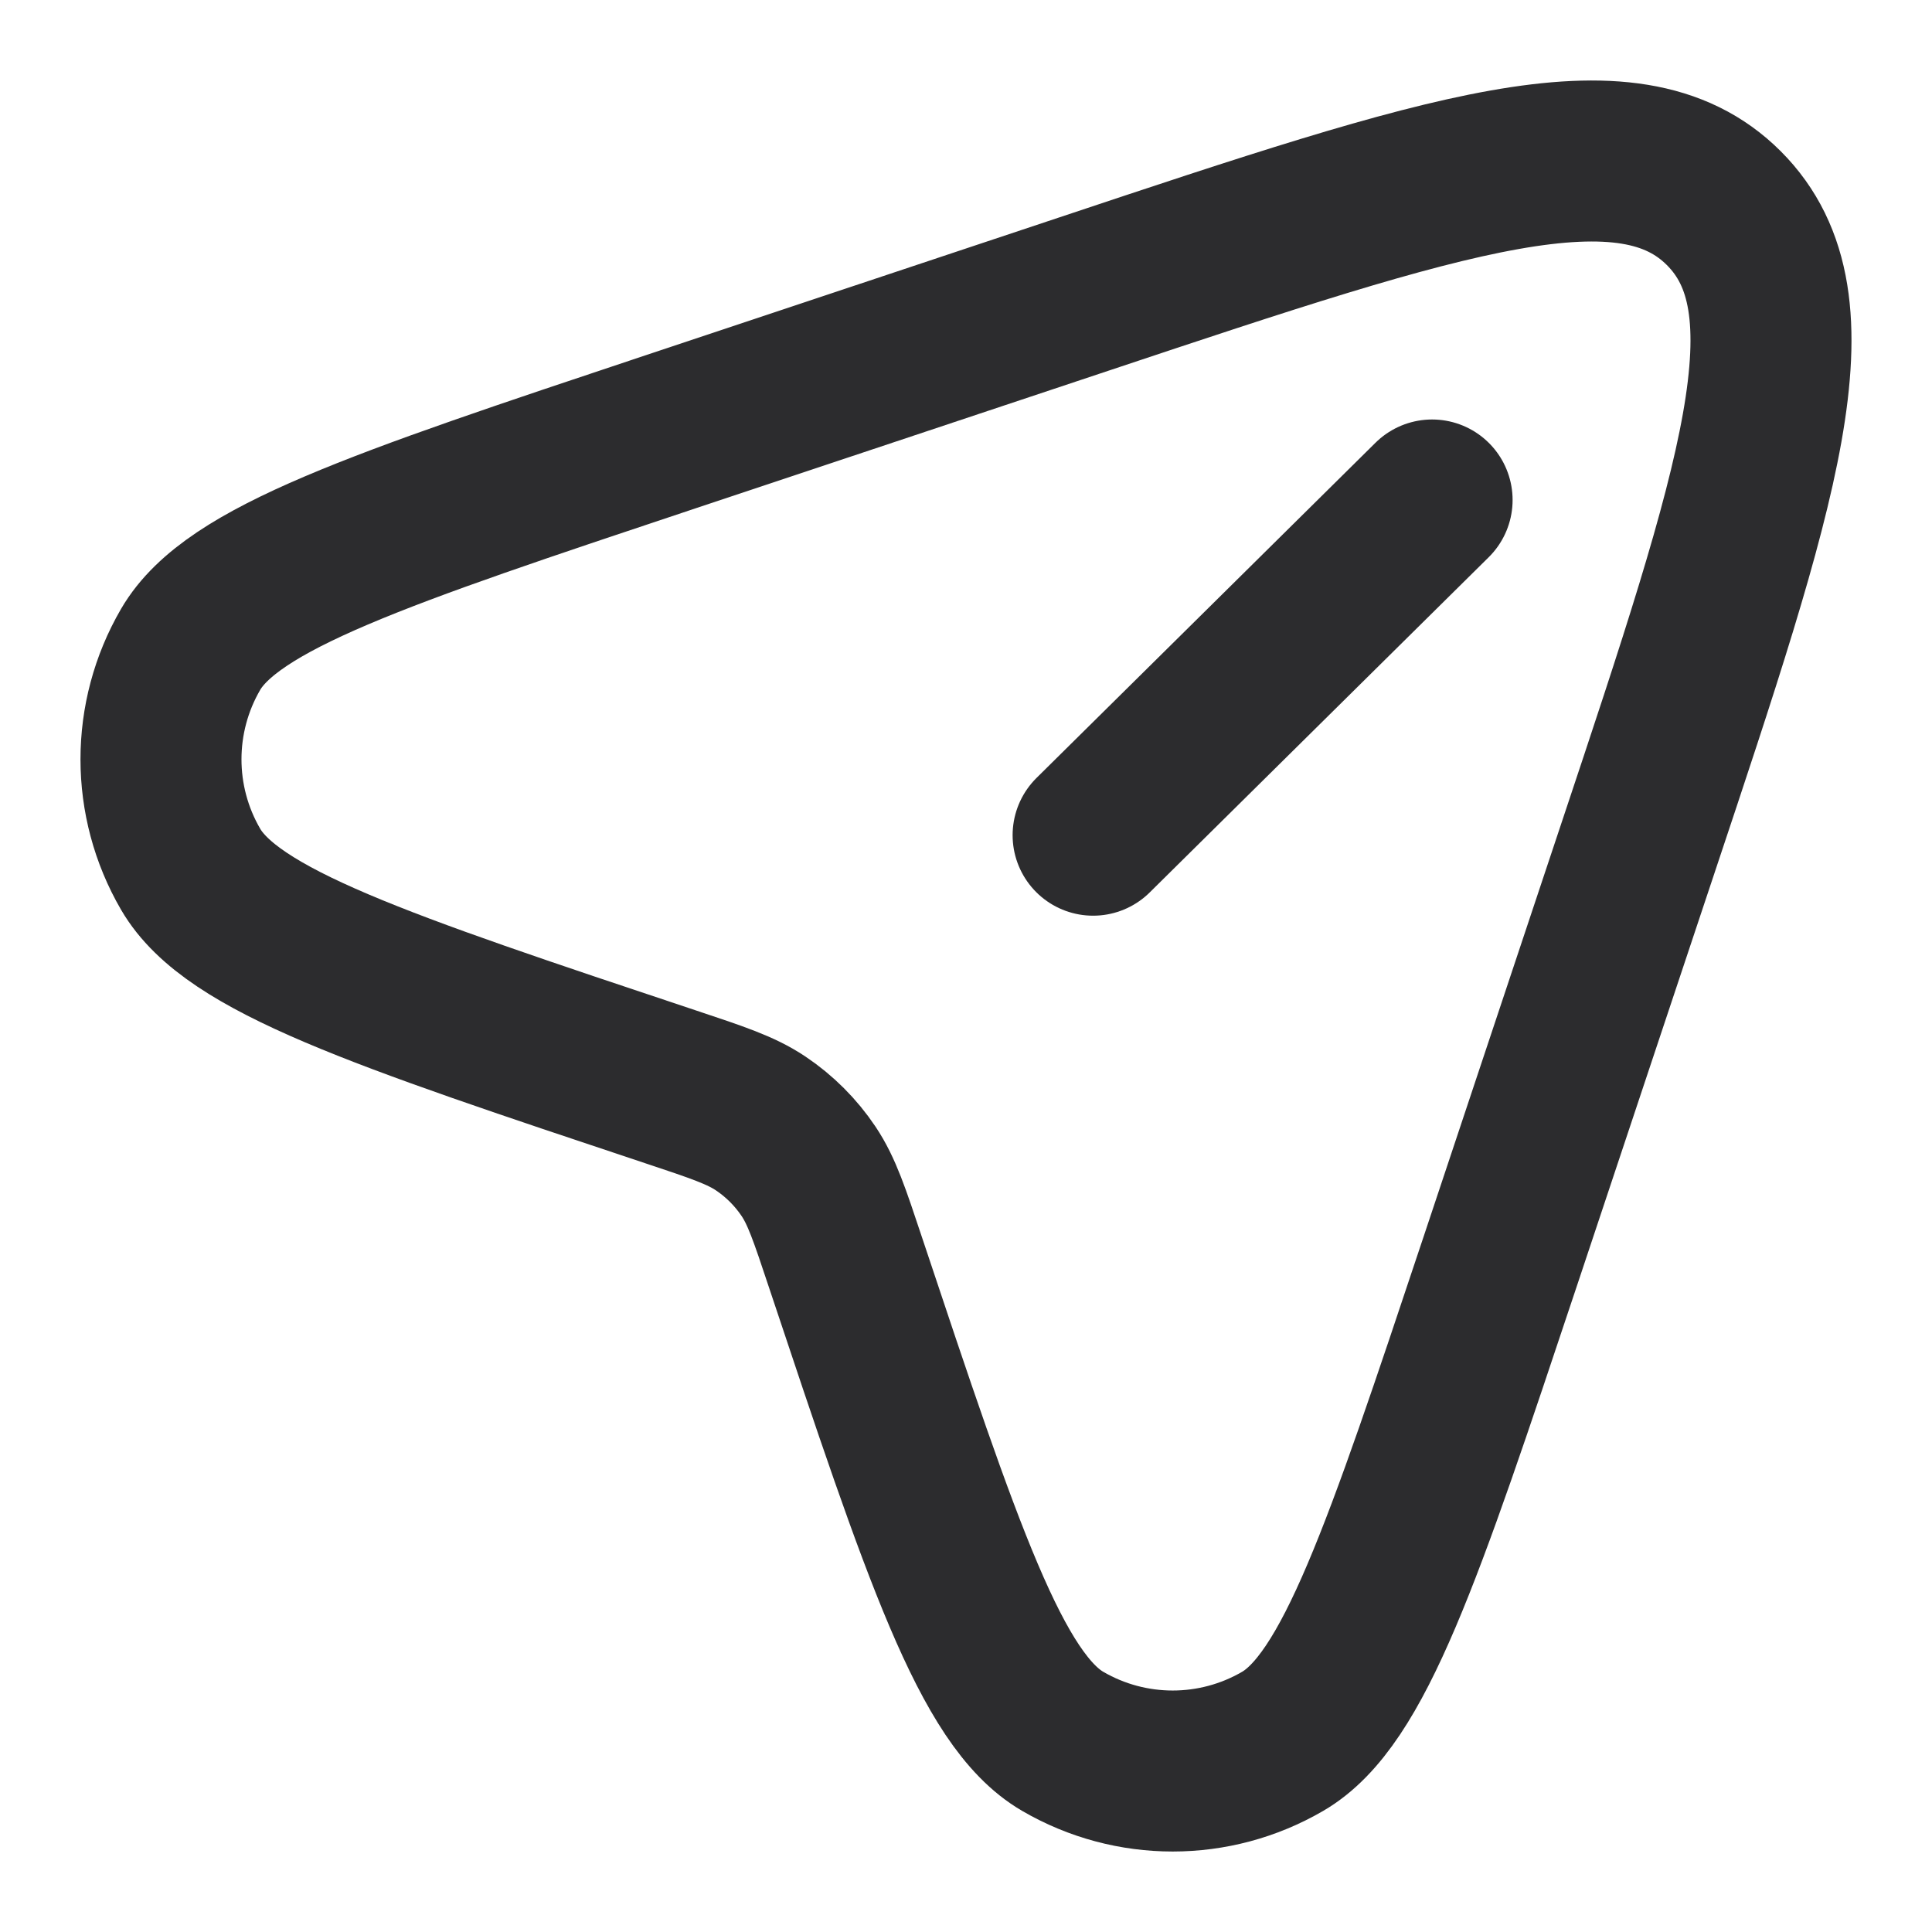
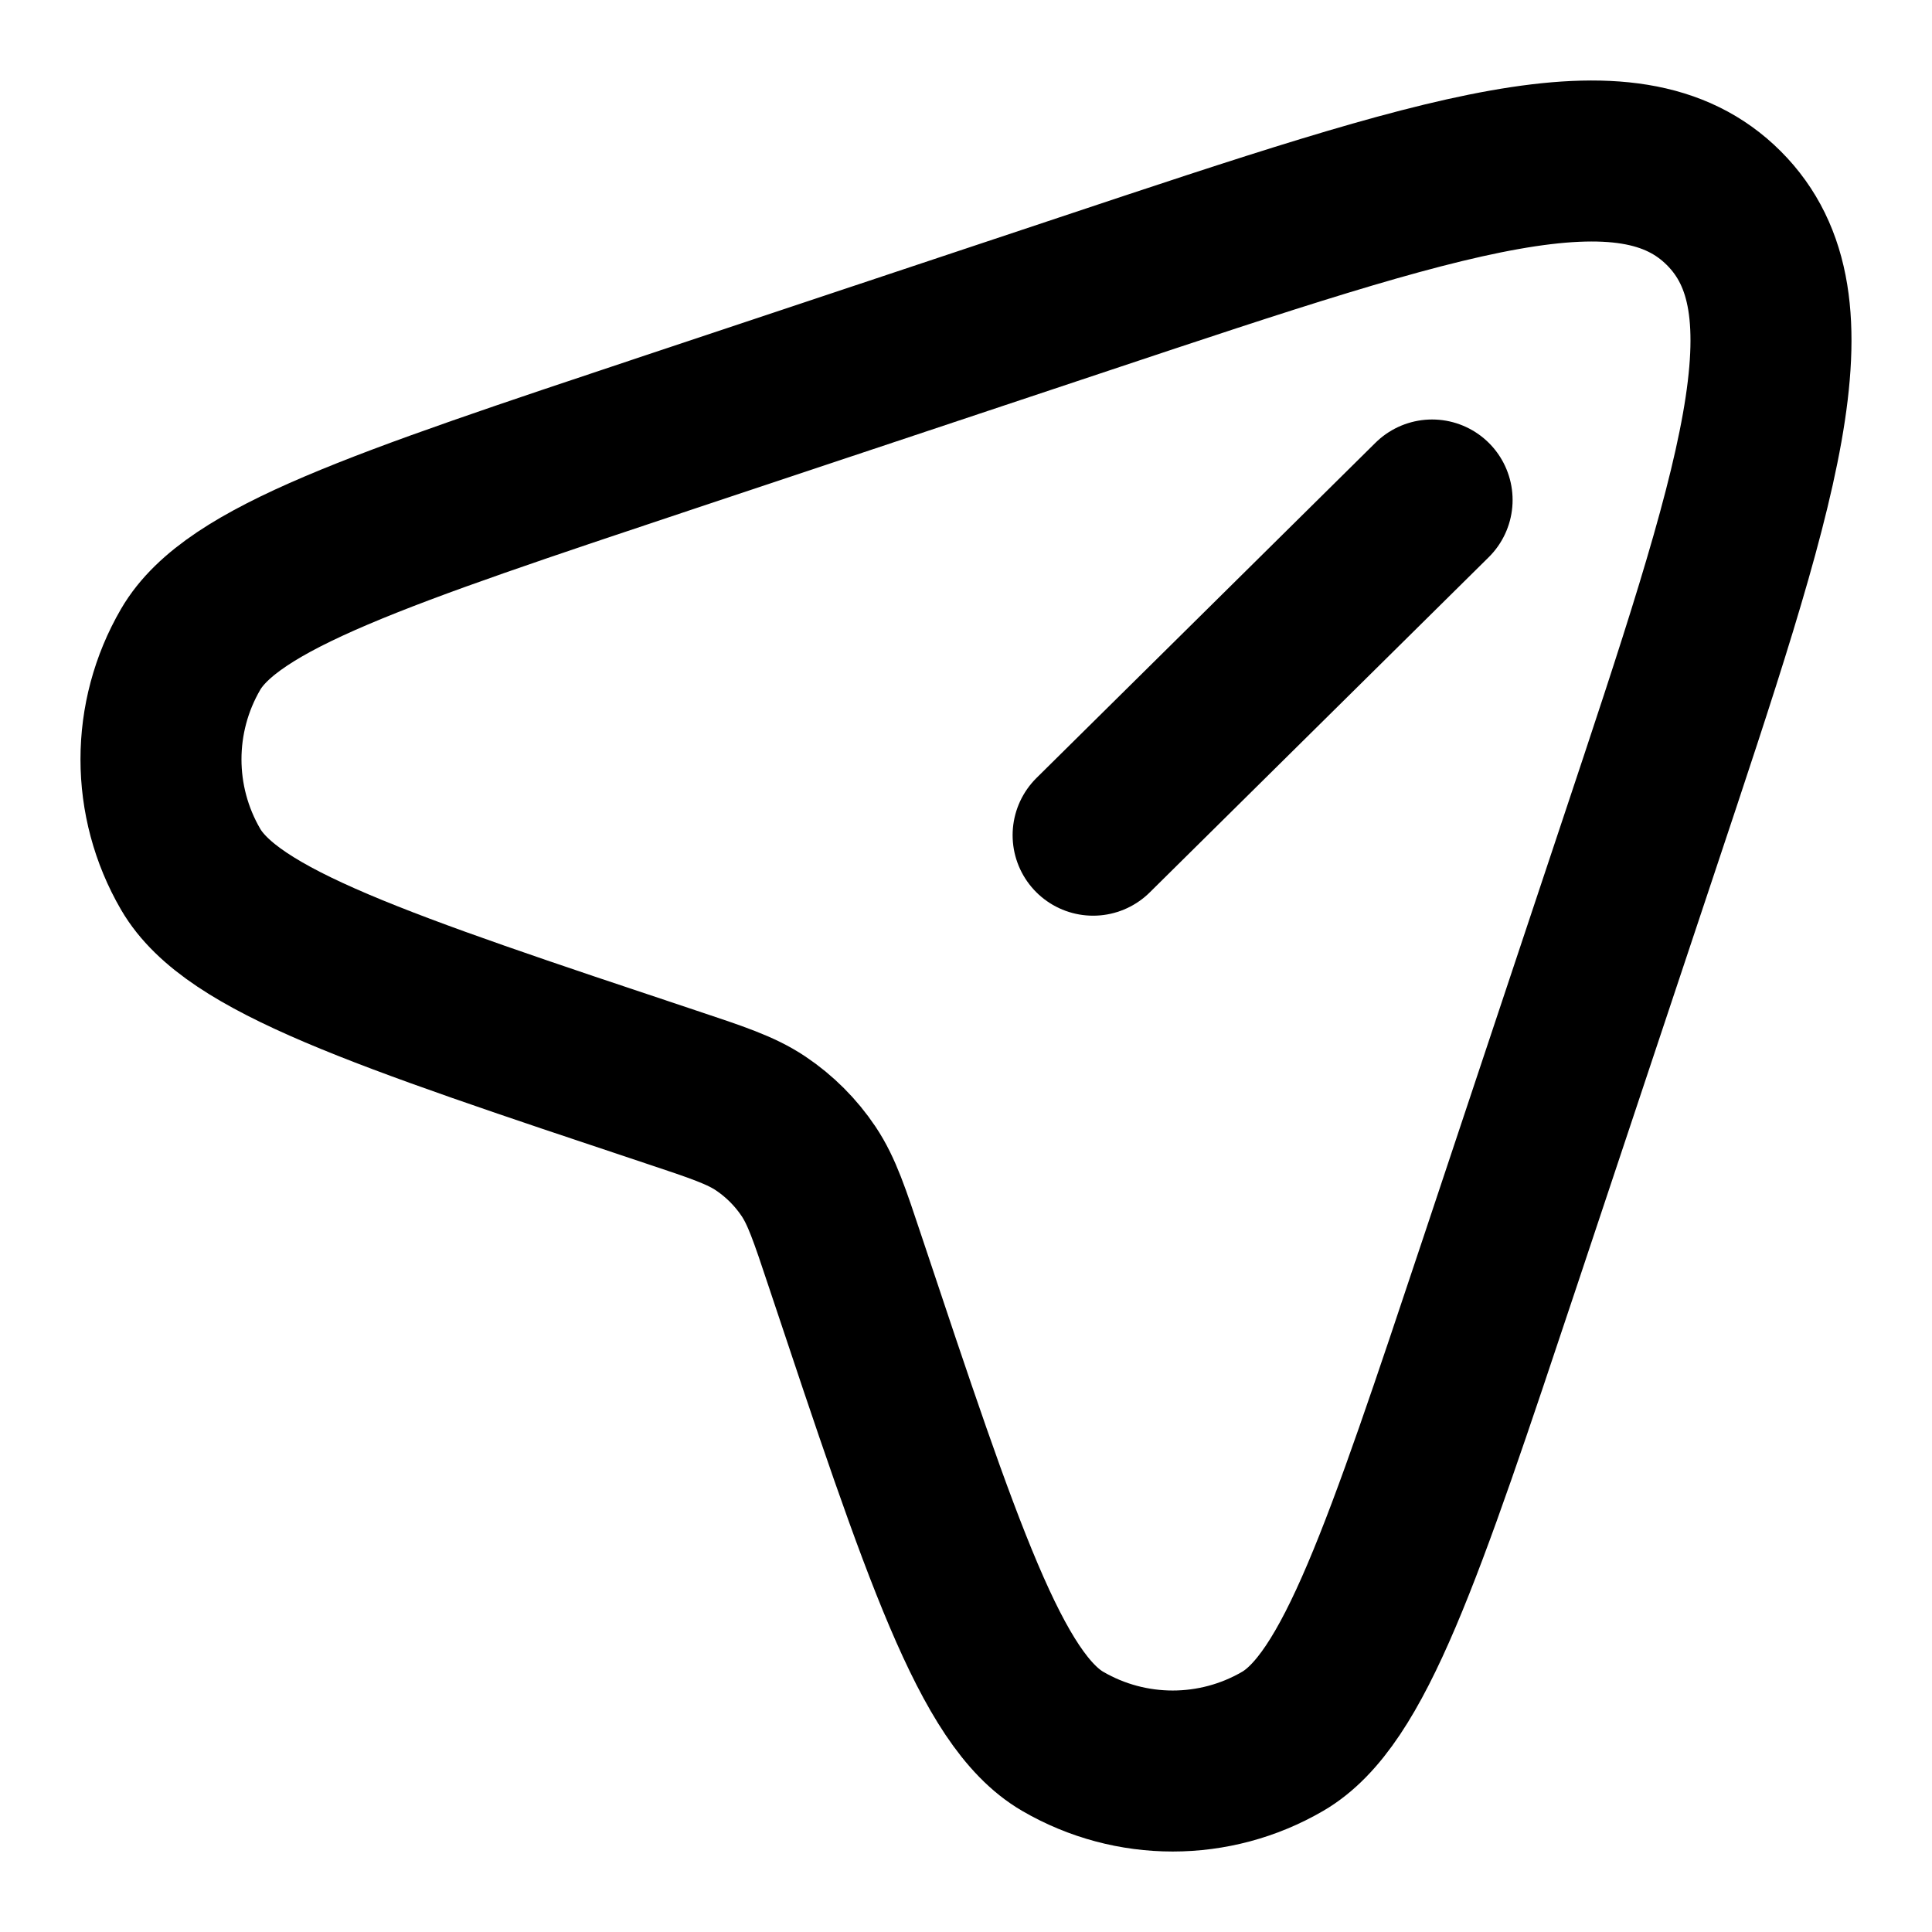
<svg xmlns="http://www.w3.org/2000/svg" width="800px" height="800px" viewBox="0 0 24 24" fill="none">
-   <path d="M18.636 15.67L20.352 10.521C21.852 6.022 22.601 3.773 21.414 2.586C20.227 1.399 17.978 2.148 13.479 3.648L8.33 5.364C4.699 6.575 2.884 7.18 2.368 8.067C1.877 8.911 1.877 9.954 2.368 10.798C2.884 11.685 4.699 12.29 8.33 13.501C8.913 13.695 9.204 13.792 9.448 13.955C9.684 14.113 9.887 14.316 10.045 14.552C10.208 14.796 10.305 15.087 10.499 15.67C11.71 19.301 12.315 21.116 13.202 21.632C14.046 22.123 15.089 22.123 15.933 21.632C16.82 21.116 17.425 19.301 18.636 15.67Z" stroke="#2c2c2e" stroke-width="2" />
-   <path d="M17.79 6.211L13.579 10.375" stroke="#2c2c2e" stroke-width="2" stroke-linecap="round" />
+   <path d="M18.636 15.67L20.352 10.521C21.852 6.022 22.601 3.773 21.414 2.586C20.227 1.399 17.978 2.148 13.479 3.648L8.33 5.364C4.699 6.575 2.884 7.18 2.368 8.067C1.877 8.911 1.877 9.954 2.368 10.798C2.884 11.685 4.699 12.29 8.33 13.501C8.913 13.695 9.204 13.792 9.448 13.955C9.684 14.113 9.887 14.316 10.045 14.552C10.208 14.796 10.305 15.087 10.499 15.67C11.71 19.301 12.315 21.116 13.202 21.632C14.046 22.123 15.089 22.123 15.933 21.632C16.82 21.116 17.425 19.301 18.636 15.67Z" stroke="currentColor" stroke-width="2" />
+   <path d="M17.79 6.211L13.579 10.375" stroke="currentColor" stroke-width="2" stroke-linecap="round" />
</svg>
